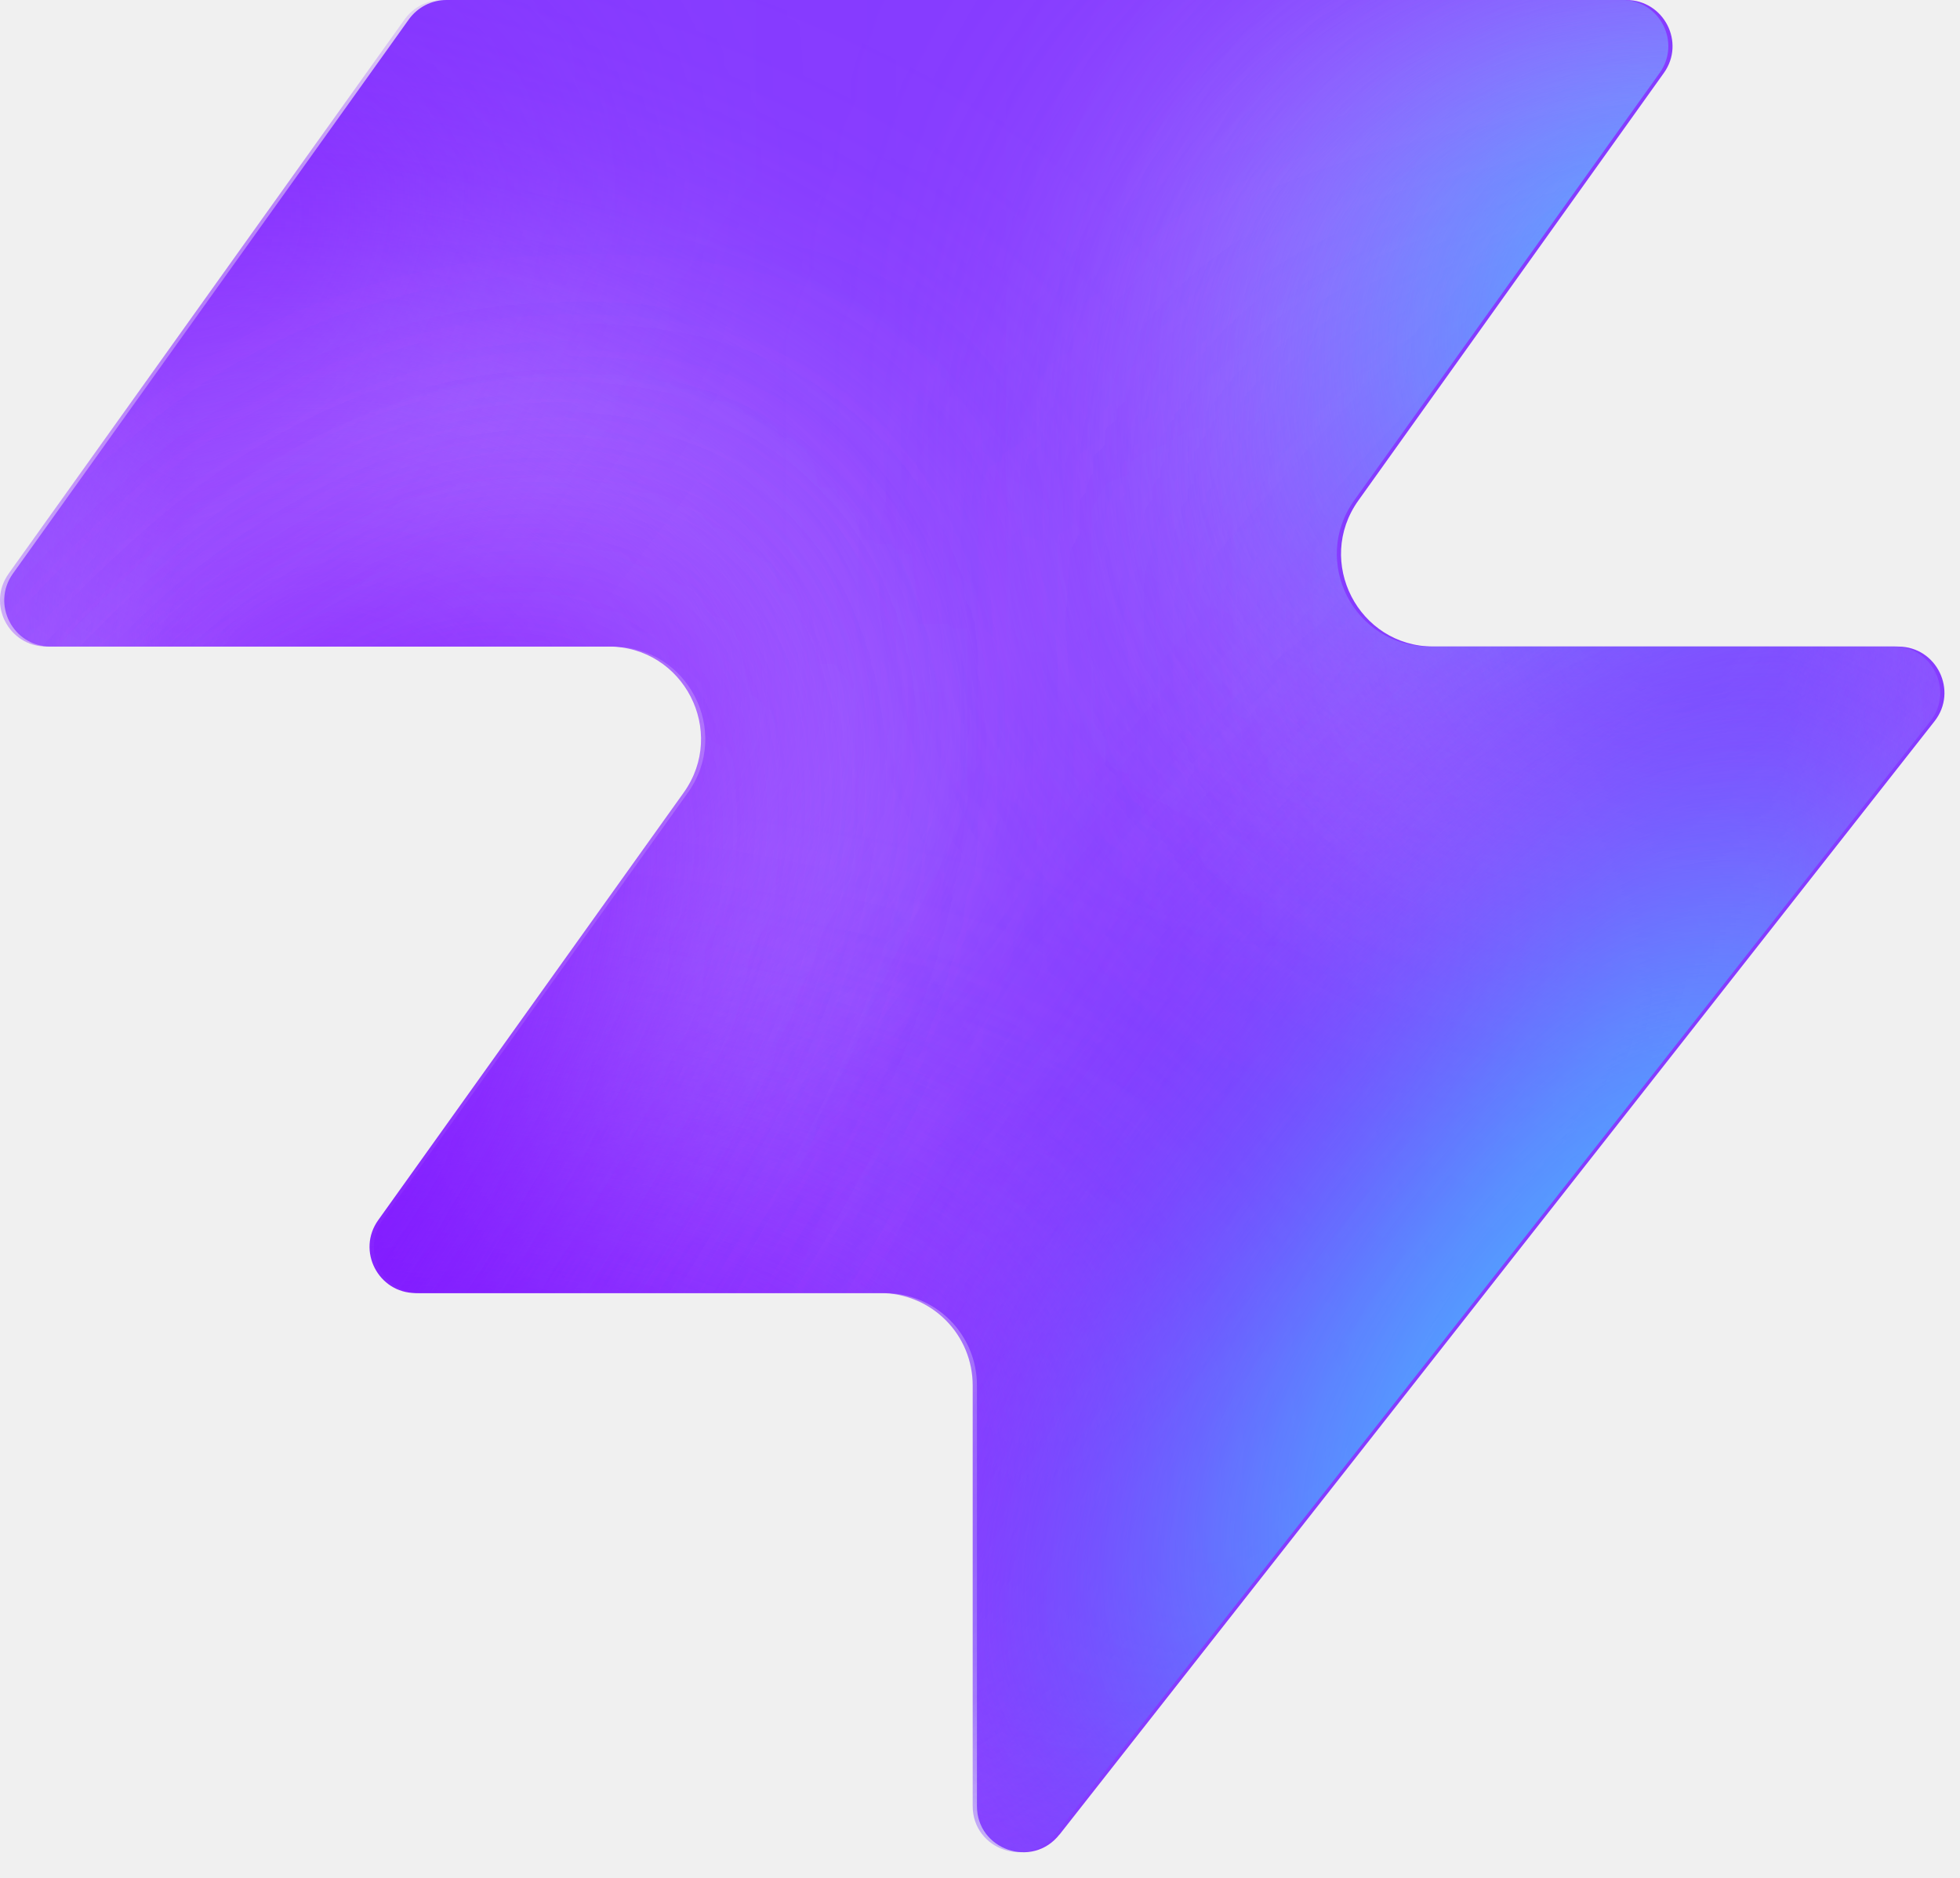
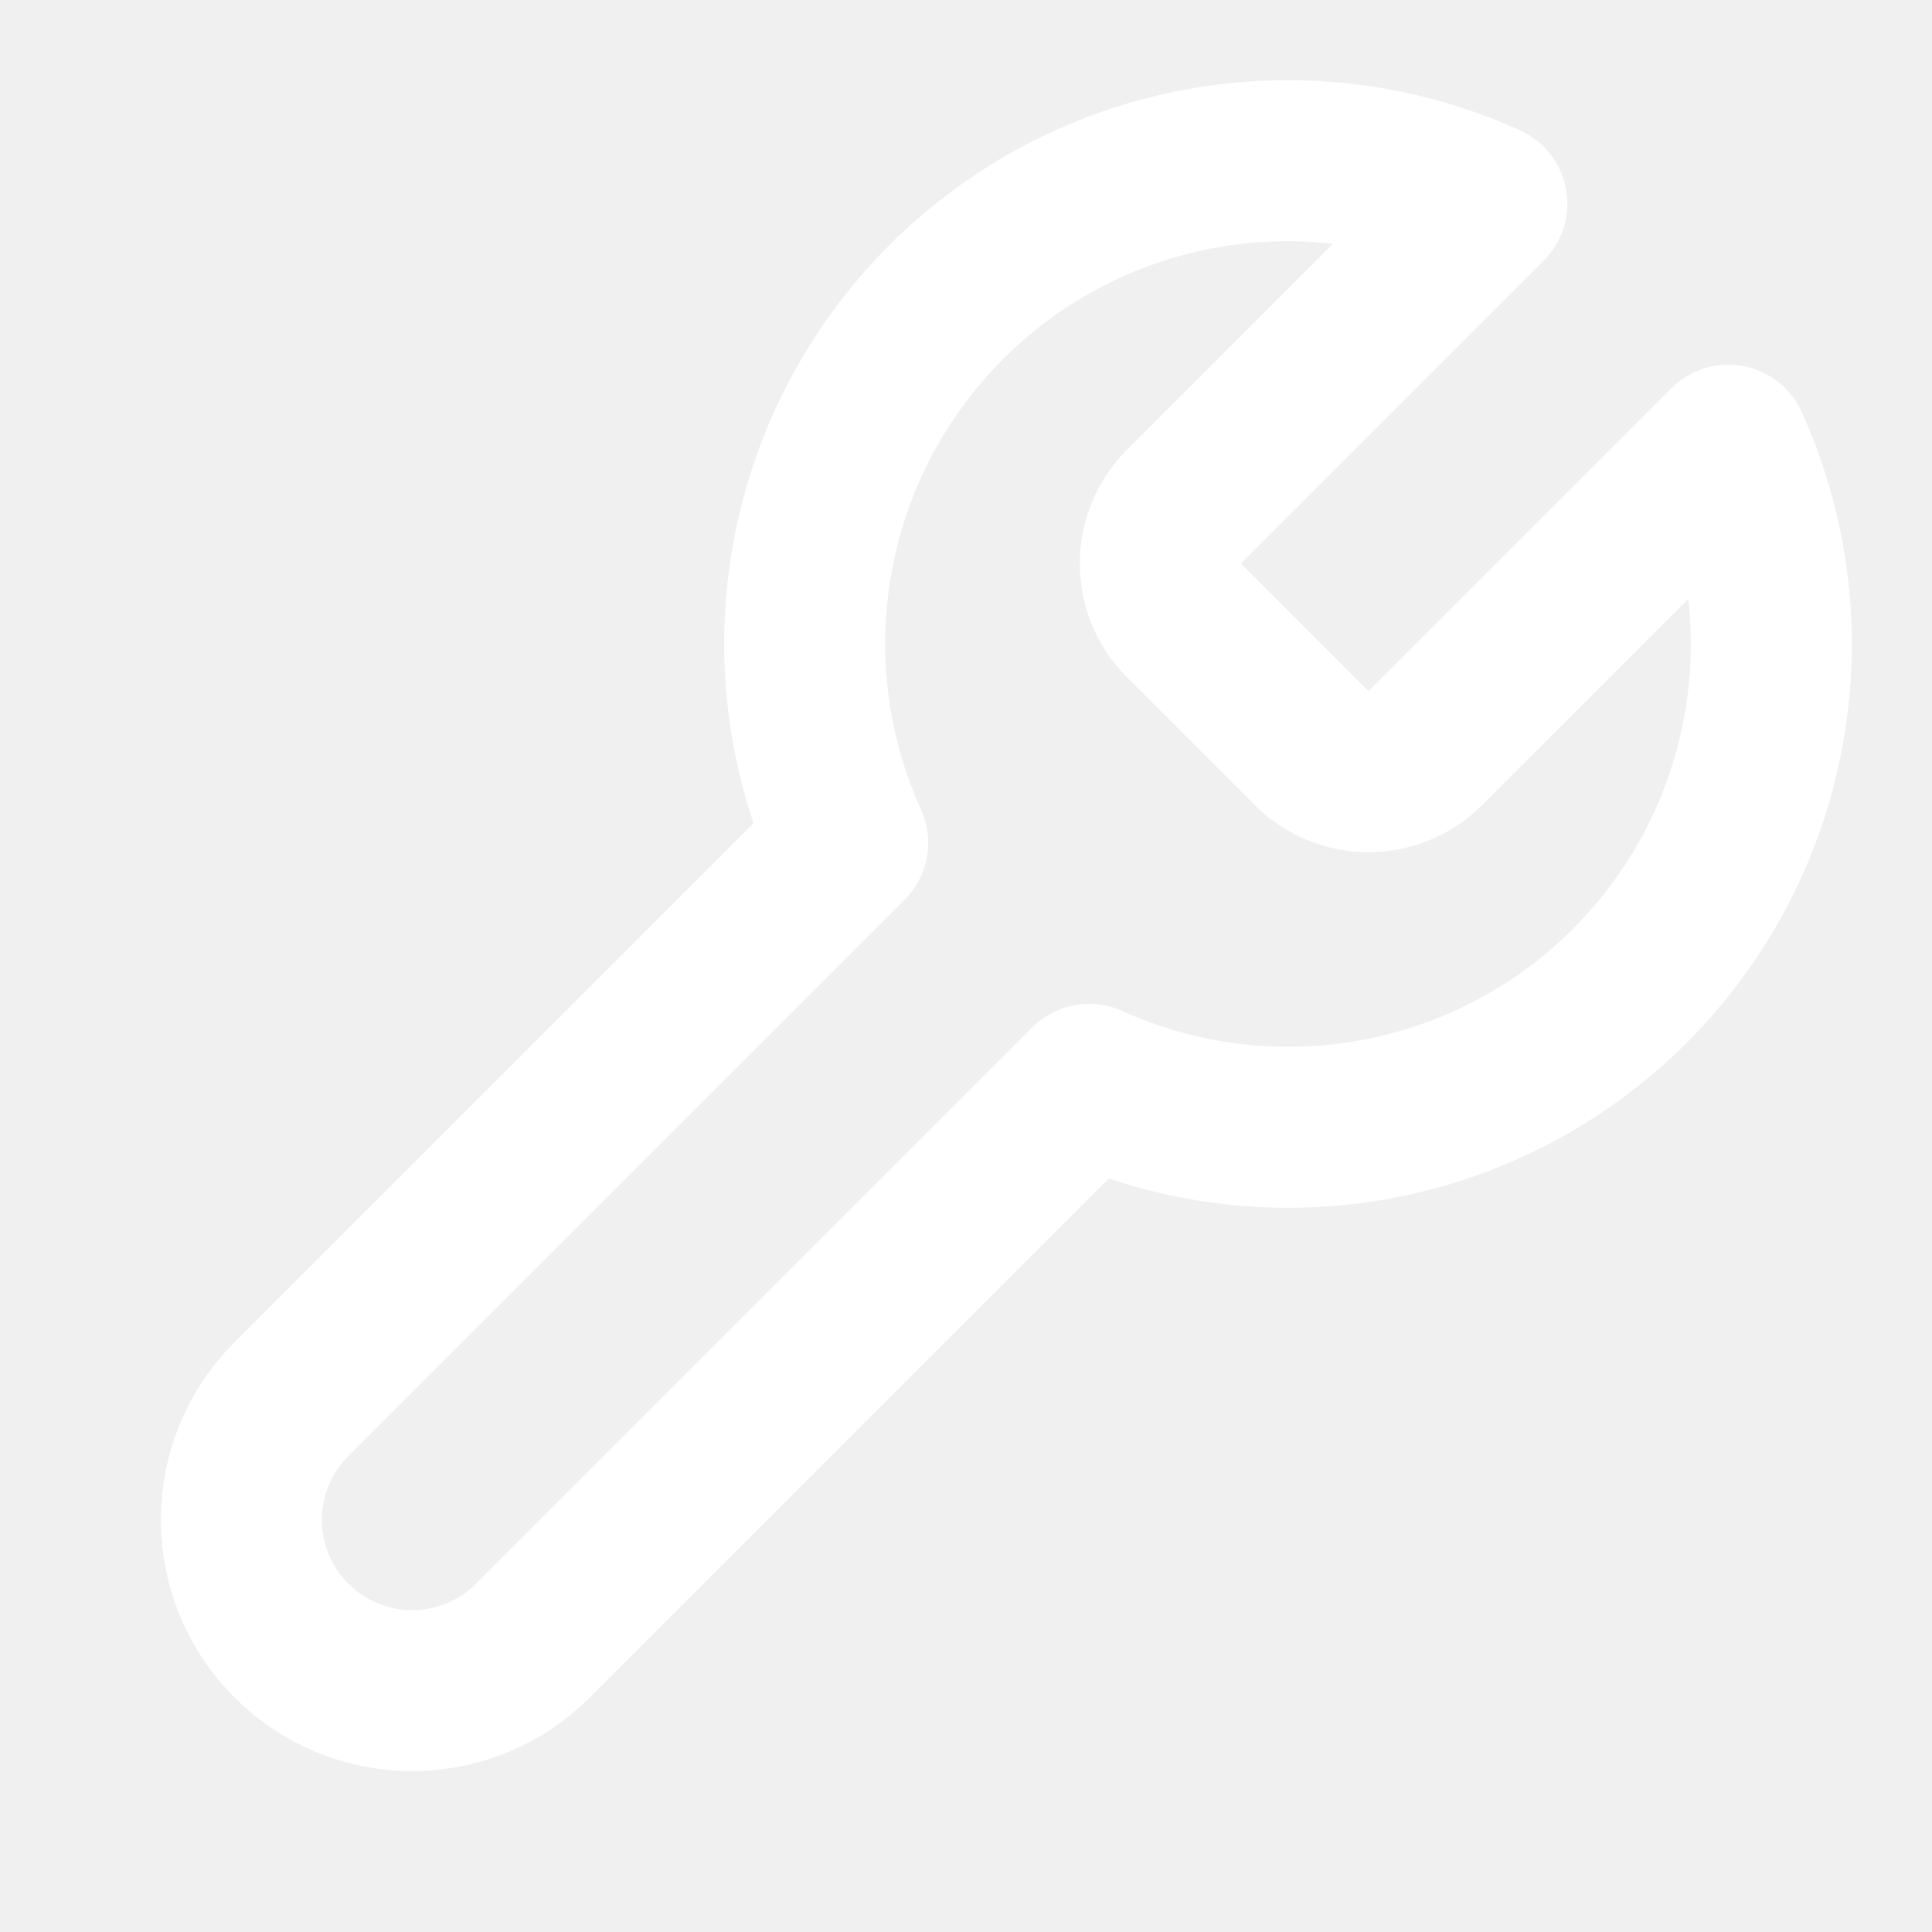
- <svg xmlns="http://www.w3.org/2000/svg" width="48" height="46" fill="none" viewBox="0 0 48 46">
-   <path fill="#863bff" d="M25.946 44.938c-.664.845-2.021.375-2.021-.698V33.937a2.26 2.26 0 0 0-2.262-2.262H10.287c-.92 0-1.456-1.04-.92-1.788l7.48-10.471c1.07-1.497 0-3.578-1.842-3.578H1.237c-.92 0-1.456-1.04-.92-1.788L10.013.474c.214-.297.556-.474.92-.474h28.894c.92 0 1.456 1.04.92 1.788l-7.48 10.471c-1.07 1.498 0 3.579 1.842 3.579h11.377c.943 0 1.473 1.088.89 1.83L25.947 44.94z" style="fill:#863bff;fill:color(display-p3 .525 .23 1);fill-opacity:1" />
-   <mask id="a" width="48" height="46" x="0" y="0" maskUnits="userSpaceOnUse" style="mask-type:alpha">
-     <path fill="#000" d="M25.842 44.938c-.664.844-2.021.375-2.021-.698V33.937a2.26 2.26 0 0 0-2.262-2.262H10.183c-.92 0-1.456-1.04-.92-1.788l7.48-10.471c1.07-1.498 0-3.579-1.842-3.579H1.133c-.92 0-1.456-1.04-.92-1.787L9.91.473c.214-.297.556-.474.92-.474h28.894c.92 0 1.456 1.04.92 1.788l-7.48 10.471c-1.07 1.498 0 3.578 1.842 3.578h11.377c.943 0 1.473 1.088.89 1.832L25.843 44.94z" style="fill:#000;fill-opacity:1" />
-   </mask>
-   <g mask="url(#a)">
-     <g filter="url(#b)">
-       <ellipse cx="5.508" cy="14.704" fill="#ede6ff" rx="5.508" ry="14.704" style="fill:#ede6ff;fill:color(display-p3 .927 .903 1);fill-opacity:1" transform="matrix(.00324 1 1 -.00324 -4.47 31.516)" />
-     </g>
-     <g filter="url(#c)">
-       <ellipse cx="10.399" cy="29.851" fill="#ede6ff" rx="10.399" ry="29.851" style="fill:#ede6ff;fill:color(display-p3 .927 .903 1);fill-opacity:1" transform="matrix(.00324 1 1 -.00324 -39.328 7.883)" />
-     </g>
-     <g filter="url(#d)">
-       <ellipse cx="5.508" cy="30.487" fill="#7e14ff" rx="5.508" ry="30.487" style="fill:#7e14ff;fill:color(display-p3 .492 .077 1);fill-opacity:1" transform="rotate(89.814 -25.913 -14.639)scale(1 -1)" />
-     </g>
-     <g filter="url(#e)">
-       <ellipse cx="5.508" cy="30.599" fill="#7e14ff" rx="5.508" ry="30.599" style="fill:#7e14ff;fill:color(display-p3 .492 .077 1);fill-opacity:1" transform="rotate(89.814 -32.644 -3.334)scale(1 -1)" />
-     </g>
-     <g filter="url(#f)">
-       <ellipse cx="5.508" cy="30.599" fill="#7e14ff" rx="5.508" ry="30.599" style="fill:#7e14ff;fill:color(display-p3 .492 .077 1);fill-opacity:1" transform="matrix(.00324 1 1 -.00324 -34.34 30.47)" />
-     </g>
-     <g filter="url(#g)">
-       <ellipse cx="14.072" cy="22.078" fill="#ede6ff" rx="14.072" ry="22.078" style="fill:#ede6ff;fill:color(display-p3 .927 .903 1);fill-opacity:1" transform="rotate(93.35 24.506 48.493)scale(-1 1)" />
-     </g>
-     <g filter="url(#h)">
-       <ellipse cx="3.47" cy="21.501" fill="#7e14ff" rx="3.47" ry="21.501" style="fill:#7e14ff;fill:color(display-p3 .492 .077 1);fill-opacity:1" transform="rotate(89.009 28.708 47.59)scale(-1 1)" />
-     </g>
-     <g filter="url(#i)">
-       <ellipse cx="3.47" cy="21.501" fill="#7e14ff" rx="3.47" ry="21.501" style="fill:#7e14ff;fill:color(display-p3 .492 .077 1);fill-opacity:1" transform="rotate(89.009 28.708 47.59)scale(-1 1)" />
-     </g>
-     <g filter="url(#j)">
-       <ellipse cx=".387" cy="8.972" fill="#7e14ff" rx="4.407" ry="29.108" style="fill:#7e14ff;fill:color(display-p3 .492 .077 1);fill-opacity:1" transform="rotate(39.51 .387 8.972)" />
-     </g>
-     <g filter="url(#k)">
-       <ellipse cx="47.523" cy="-6.092" fill="#7e14ff" rx="4.407" ry="29.108" style="fill:#7e14ff;fill:color(display-p3 .492 .077 1);fill-opacity:1" transform="rotate(37.892 47.523 -6.092)" />
-     </g>
-     <g filter="url(#l)">
-       <ellipse cx="41.412" cy="6.333" fill="#47bfff" rx="5.971" ry="9.665" style="fill:#47bfff;fill:color(display-p3 .28 .748 1);fill-opacity:1" transform="rotate(37.892 41.412 6.333)" />
-     </g>
-     <g filter="url(#m)">
-       <ellipse cx="-1.879" cy="38.332" fill="#7e14ff" rx="4.407" ry="29.108" style="fill:#7e14ff;fill:color(display-p3 .492 .077 1);fill-opacity:1" transform="rotate(37.892 -1.88 38.332)" />
-     </g>
-     <g filter="url(#n)">
-       <ellipse cx="-1.879" cy="38.332" fill="#7e14ff" rx="4.407" ry="29.108" style="fill:#7e14ff;fill:color(display-p3 .492 .077 1);fill-opacity:1" transform="rotate(37.892 -1.88 38.332)" />
-     </g>
-     <g filter="url(#o)">
-       <ellipse cx="35.651" cy="29.907" fill="#7e14ff" rx="4.407" ry="29.108" style="fill:#7e14ff;fill:color(display-p3 .492 .077 1);fill-opacity:1" transform="rotate(37.892 35.651 29.907)" />
-     </g>
-     <g filter="url(#p)">
-       <ellipse cx="38.418" cy="32.4" fill="#47bfff" rx="5.971" ry="15.297" style="fill:#47bfff;fill:color(display-p3 .28 .748 1);fill-opacity:1" transform="rotate(37.892 38.418 32.4)" />
-     </g>
-   </g>
-   <defs>
-     <filter id="b" width="60.045" height="41.654" x="-19.77" y="16.149" color-interpolation-filters="sRGB" filterUnits="userSpaceOnUse">
-       <feFlood flood-opacity="0" result="BackgroundImageFix" />
-       <feBlend in="SourceGraphic" in2="BackgroundImageFix" result="shape" />
-       <feGaussianBlur result="effect1_foregroundBlur_2002_17158" stdDeviation="7.659" />
-     </filter>
-     <filter id="c" width="90.34" height="51.437" x="-54.613" y="-7.533" color-interpolation-filters="sRGB" filterUnits="userSpaceOnUse">
-       <feFlood flood-opacity="0" result="BackgroundImageFix" />
-       <feBlend in="SourceGraphic" in2="BackgroundImageFix" result="shape" />
-       <feGaussianBlur result="effect1_foregroundBlur_2002_17158" stdDeviation="7.659" />
-     </filter>
-     <filter id="d" width="79.355" height="29.4" x="-49.64" y="2.03" color-interpolation-filters="sRGB" filterUnits="userSpaceOnUse">
-       <feFlood flood-opacity="0" result="BackgroundImageFix" />
-       <feBlend in="SourceGraphic" in2="BackgroundImageFix" result="shape" />
-       <feGaussianBlur result="effect1_foregroundBlur_2002_17158" stdDeviation="4.596" />
-     </filter>
-     <filter id="e" width="79.579" height="29.4" x="-45.045" y="20.029" color-interpolation-filters="sRGB" filterUnits="userSpaceOnUse">
-       <feFlood flood-opacity="0" result="BackgroundImageFix" />
-       <feBlend in="SourceGraphic" in2="BackgroundImageFix" result="shape" />
-       <feGaussianBlur result="effect1_foregroundBlur_2002_17158" stdDeviation="4.596" />
-     </filter>
-     <filter id="f" width="79.579" height="29.4" x="-43.513" y="21.178" color-interpolation-filters="sRGB" filterUnits="userSpaceOnUse">
-       <feFlood flood-opacity="0" result="BackgroundImageFix" />
-       <feBlend in="SourceGraphic" in2="BackgroundImageFix" result="shape" />
-       <feGaussianBlur result="effect1_foregroundBlur_2002_17158" stdDeviation="4.596" />
-     </filter>
-     <filter id="g" width="74.749" height="58.852" x="15.756" y="-17.901" color-interpolation-filters="sRGB" filterUnits="userSpaceOnUse">
-       <feFlood flood-opacity="0" result="BackgroundImageFix" />
-       <feBlend in="SourceGraphic" in2="BackgroundImageFix" result="shape" />
-       <feGaussianBlur result="effect1_foregroundBlur_2002_17158" stdDeviation="7.659" />
-     </filter>
-     <filter id="h" width="61.377" height="25.362" x="23.548" y="2.284" color-interpolation-filters="sRGB" filterUnits="userSpaceOnUse">
-       <feFlood flood-opacity="0" result="BackgroundImageFix" />
-       <feBlend in="SourceGraphic" in2="BackgroundImageFix" result="shape" />
-       <feGaussianBlur result="effect1_foregroundBlur_2002_17158" stdDeviation="4.596" />
-     </filter>
-     <filter id="i" width="61.377" height="25.362" x="23.548" y="2.284" color-interpolation-filters="sRGB" filterUnits="userSpaceOnUse">
-       <feFlood flood-opacity="0" result="BackgroundImageFix" />
-       <feBlend in="SourceGraphic" in2="BackgroundImageFix" result="shape" />
-       <feGaussianBlur result="effect1_foregroundBlur_2002_17158" stdDeviation="4.596" />
-     </filter>
-     <filter id="j" width="56.045" height="63.649" x="-27.636" y="-22.853" color-interpolation-filters="sRGB" filterUnits="userSpaceOnUse">
-       <feFlood flood-opacity="0" result="BackgroundImageFix" />
-       <feBlend in="SourceGraphic" in2="BackgroundImageFix" result="shape" />
-       <feGaussianBlur result="effect1_foregroundBlur_2002_17158" stdDeviation="4.596" />
-     </filter>
-     <filter id="k" width="54.814" height="64.646" x="20.116" y="-38.415" color-interpolation-filters="sRGB" filterUnits="userSpaceOnUse">
-       <feFlood flood-opacity="0" result="BackgroundImageFix" />
-       <feBlend in="SourceGraphic" in2="BackgroundImageFix" result="shape" />
-       <feGaussianBlur result="effect1_foregroundBlur_2002_17158" stdDeviation="4.596" />
-     </filter>
-     <filter id="l" width="33.541" height="35.313" x="24.641" y="-11.323" color-interpolation-filters="sRGB" filterUnits="userSpaceOnUse">
-       <feFlood flood-opacity="0" result="BackgroundImageFix" />
-       <feBlend in="SourceGraphic" in2="BackgroundImageFix" result="shape" />
-       <feGaussianBlur result="effect1_foregroundBlur_2002_17158" stdDeviation="4.596" />
-     </filter>
-     <filter id="m" width="54.814" height="64.646" x="-29.286" y="6.009" color-interpolation-filters="sRGB" filterUnits="userSpaceOnUse">
-       <feFlood flood-opacity="0" result="BackgroundImageFix" />
-       <feBlend in="SourceGraphic" in2="BackgroundImageFix" result="shape" />
-       <feGaussianBlur result="effect1_foregroundBlur_2002_17158" stdDeviation="4.596" />
-     </filter>
-     <filter id="n" width="54.814" height="64.646" x="-29.286" y="6.009" color-interpolation-filters="sRGB" filterUnits="userSpaceOnUse">
-       <feFlood flood-opacity="0" result="BackgroundImageFix" />
-       <feBlend in="SourceGraphic" in2="BackgroundImageFix" result="shape" />
-       <feGaussianBlur result="effect1_foregroundBlur_2002_17158" stdDeviation="4.596" />
-     </filter>
-     <filter id="o" width="54.814" height="64.646" x="8.244" y="-2.416" color-interpolation-filters="sRGB" filterUnits="userSpaceOnUse">
-       <feFlood flood-opacity="0" result="BackgroundImageFix" />
-       <feBlend in="SourceGraphic" in2="BackgroundImageFix" result="shape" />
-       <feGaussianBlur result="effect1_foregroundBlur_2002_17158" stdDeviation="4.596" />
-     </filter>
-     <filter id="p" width="39.409" height="43.623" x="18.713" y="10.588" color-interpolation-filters="sRGB" filterUnits="userSpaceOnUse">
-       <feFlood flood-opacity="0" result="BackgroundImageFix" />
-       <feBlend in="SourceGraphic" in2="BackgroundImageFix" result="shape" />
-       <feGaussianBlur result="effect1_foregroundBlur_2002_17158" stdDeviation="4.596" />
-     </filter>
-   </defs>
+ <svg xmlns="http://www.w3.org/2000/svg" viewBox="0 0 24 24" fill="none" stroke="#ffffff" stroke-width="2" stroke-linecap="round" stroke-linejoin="round" style="background-color:#2563eb;border-radius:4px;">
+   <path d="M14.7 6.3a1 1 0 0 0 0 1.4l1.6 1.6a1 1 0 0 0 1.4 0l3.77-3.77a6 6 0 0 1-7.94 7.94l-6.91 6.91a2.12 2.12 0 0 1-3-3l6.91-6.91a6 6 0 0 1 7.94-7.94l-3.76 3.76z" />
</svg>
